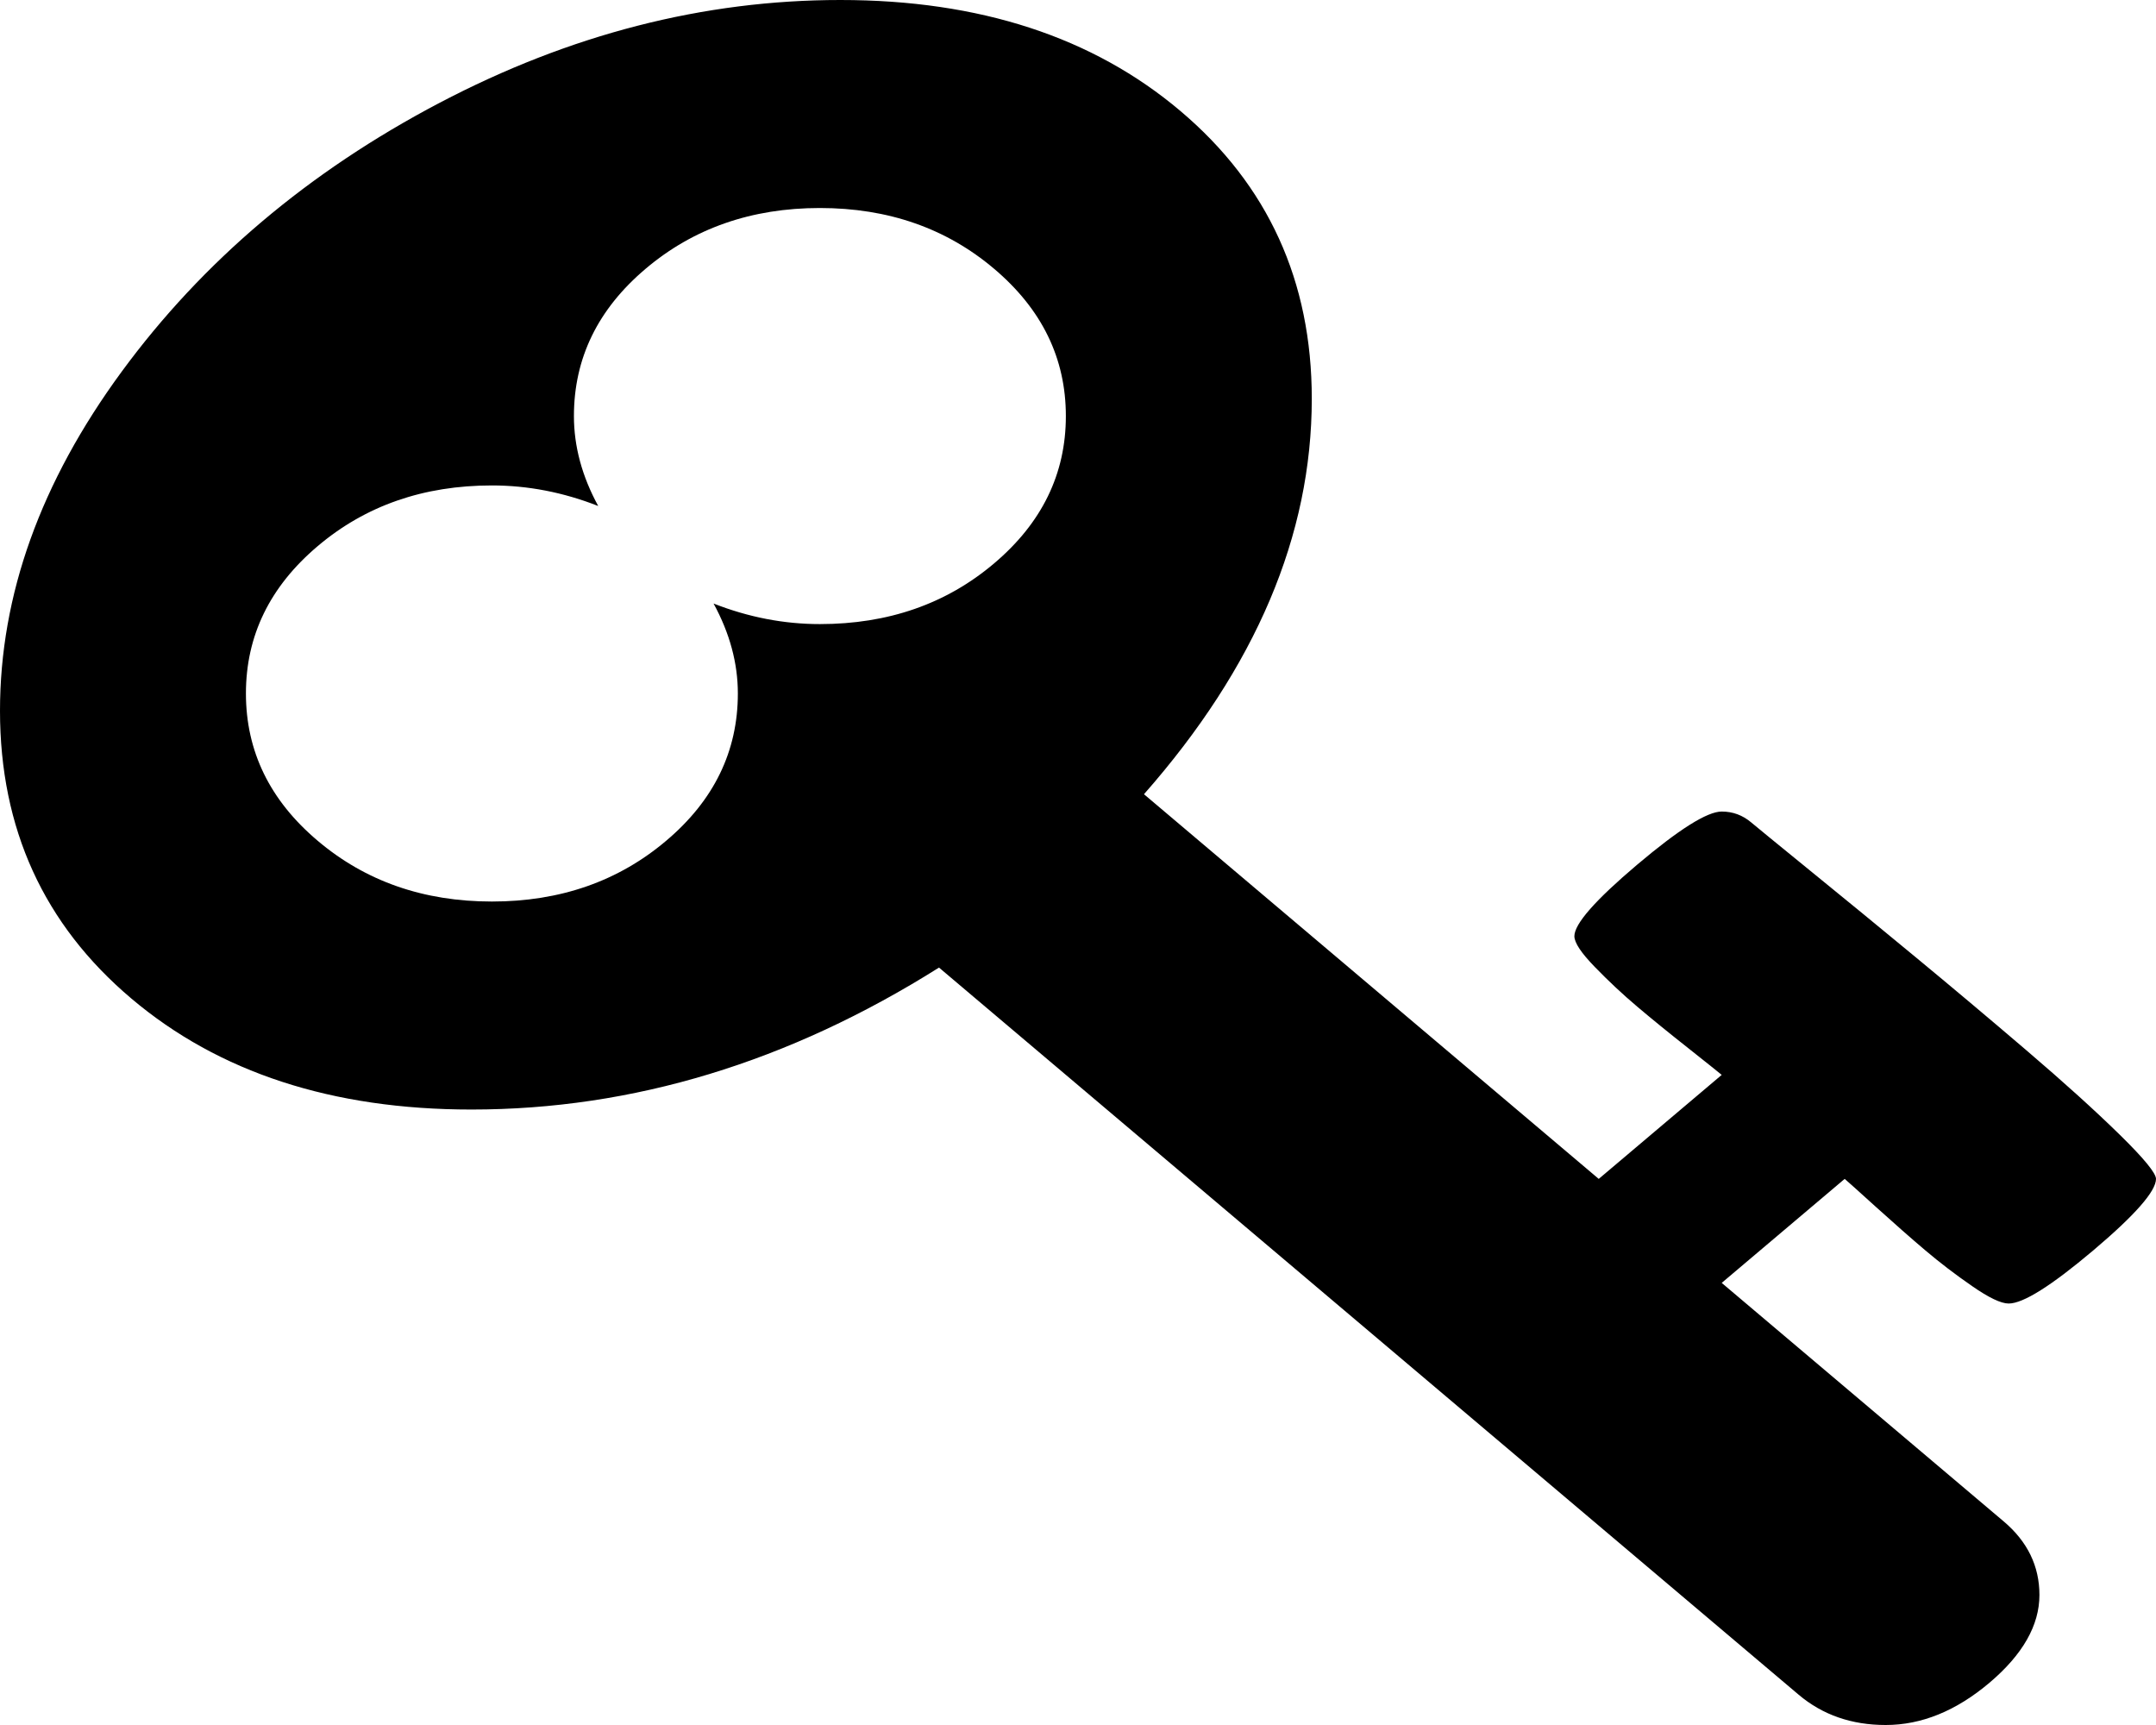
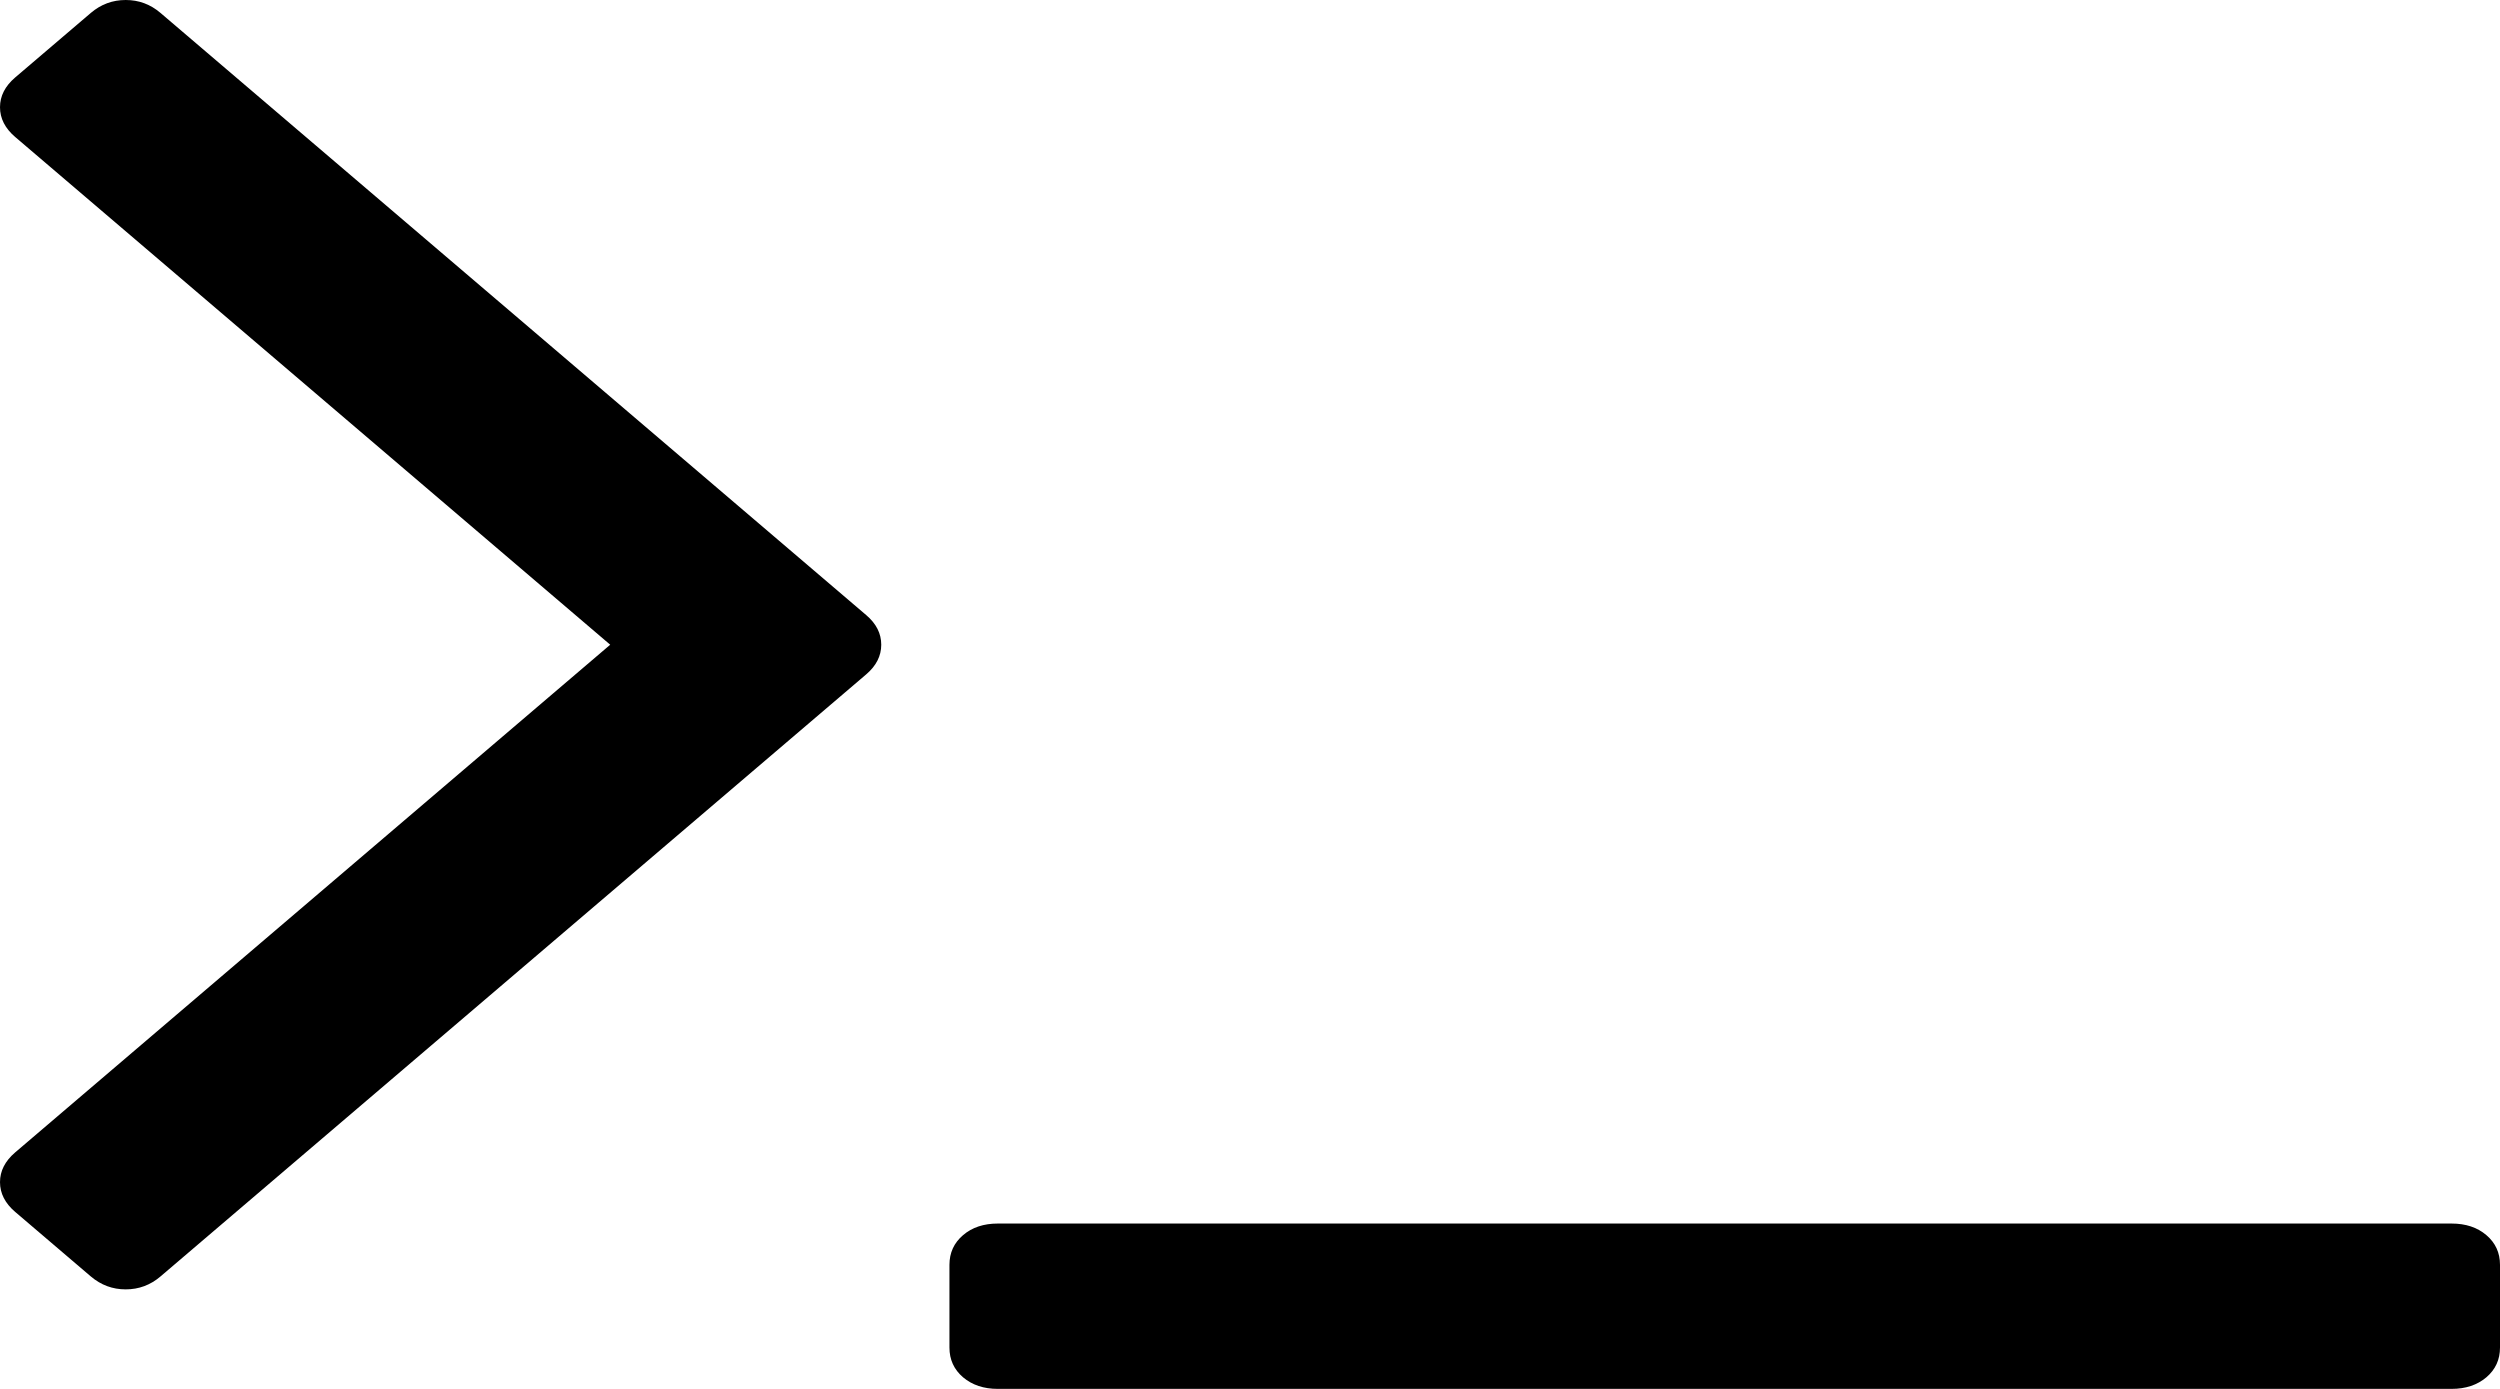
- <svg xmlns="http://www.w3.org/2000/svg" version="1.1" width="30px" height="24px">
-   <g transform="matrix(1 0 0 1 -786 -38 )">
-     <path d="M 13.832 7.839  C 14.498 7.276  14.831 6.593  14.831 5.789  C 14.831 4.985  14.498 4.302  13.832 3.739  C 13.167 3.176  12.359 2.894  11.408 2.894  C 10.458 2.894  9.649 3.176  8.984 3.739  C 8.318 4.302  7.986 4.985  7.986 5.789  C 7.986 6.211  8.099 6.628  8.324 7.04  C 7.837 6.849  7.344 6.754  6.845 6.754  C 5.894 6.754  5.086 7.035  4.421 7.598  C 3.755 8.161  3.422 8.844  3.422 9.648  C 3.422 10.452  3.755 11.136  4.421 11.698  C 5.086 12.261  5.894 12.543  6.845 12.543  C 7.796 12.543  8.604 12.261  9.269 11.698  C 9.935 11.136  10.267 10.452  10.267 9.648  C 10.267 9.226  10.154 8.809  9.929 8.397  C 10.416 8.588  10.909 8.683  11.408 8.683  C 12.359 8.683  13.167 8.402  13.832 7.839  Z M 29.492 15.784  C 29.831 16.116  30 16.322  30 16.402  C 30 16.573  29.709 16.905  29.127 17.397  C 28.544 17.889  28.152 18.136  27.95 18.136  C 27.843 18.136  27.674 18.055  27.442 17.894  C 27.21 17.734  26.993 17.568  26.791 17.397  C 26.589 17.226  26.361 17.025  26.105 16.794  C 25.85 16.563  25.704 16.432  25.668 16.402  L 23.957 17.849  L 27.879 21.166  C 28.212 21.447  28.378 21.789  28.378 22.191  C 28.378 22.613  28.146 23.02  27.683 23.412  C 27.219 23.804  26.738 24  26.239 24  C 25.764 24  25.359 23.859  25.027 23.578  L 13.066 13.462  C 10.974 14.779  8.806 15.437  6.56 15.437  C 4.623 15.437  3.045 14.922  1.827 13.892  C 0.609 12.862  0 11.528  0 9.889  C 0 8.281  0.564 6.709  1.693 5.171  C 2.822 3.633  4.296 2.387  6.114 1.432  C 7.932 0.477  9.792 0  11.693 0  C 13.63 0  15.208 0.515  16.426 1.545  C 17.644 2.575  18.253 3.91  18.253 5.548  C 18.253 7.447  17.475 9.281  15.918 11.05  L 22.246 16.402  L 23.957 14.955  C 23.922 14.925  23.767 14.802  23.494 14.585  C 23.22 14.369  22.983 14.176  22.781 14.005  C 22.579 13.834  22.383 13.651  22.193 13.455  C 22.002 13.259  21.907 13.116  21.907 13.025  C 21.907 12.854  22.198 12.523  22.781 12.03  C 23.363 11.538  23.755 11.291  23.957 11.291  C 24.112 11.291  24.248 11.342  24.367 11.442  C 24.439 11.503  24.712 11.726  25.187 12.113  C 25.663 12.5  26.15 12.899  26.649 13.312  C 27.148 13.724  27.662 14.156  28.191 14.608  C 28.72 15.06  29.153 15.452  29.492 15.784  Z " fill-rule="nonzero" fill="#000000" stroke="none" transform="matrix(1 0 0 1 786 38 )" />
+ <svg xmlns="http://www.w3.org/2000/svg" version="1.1" width="36px" height="20px">
+   <g transform="matrix(1 0 0 1 -436 -40 )">
+     <path d="M 12.69 9.284  C 12.69 9.445  12.618 9.588  12.472 9.712  L 2.311 18.381  C 2.166 18.505  1.999 18.567  1.81 18.567  C 1.621 18.567  1.454 18.505  1.308 18.381  L 0.218 17.451  C 0.073 17.327  0 17.184  0 17.023  C 0 16.862  0.073 16.719  0.218 16.595  L 8.787 9.284  L 0.218 1.972  C 0.073 1.848  0 1.705  0 1.544  C 0 1.383  0.073 1.24  0.218 1.116  L 1.308 0.186  C 1.454 0.062  1.621 0  1.81 0  C 1.999 0  2.166 0.062  2.311 0.186  L 12.472 8.856  C 12.618 8.98  12.69 9.122  12.69 9.284  Z M 35.804 17.786  C 35.935 17.898  36 18.04  36 18.214  L 36 19.405  C 36 19.578  35.935 19.721  35.804 19.833  C 35.673 19.944  35.506 20  35.302 20  L 14.369 20  C 14.166 20  13.999 19.944  13.868 19.833  C 13.737 19.721  13.672 19.578  13.672 19.405  L 13.672 18.214  C 13.672 18.04  13.737 17.898  13.868 17.786  C 13.999 17.674  14.166 17.619  14.369 17.619  L 35.302 17.619  C 35.506 17.619  35.673 17.674  35.804 17.786  Z " fill-rule="nonzero" fill="#000000" stroke="none" transform="matrix(1 0 0 1 436 40 )" />
  </g>
</svg>
